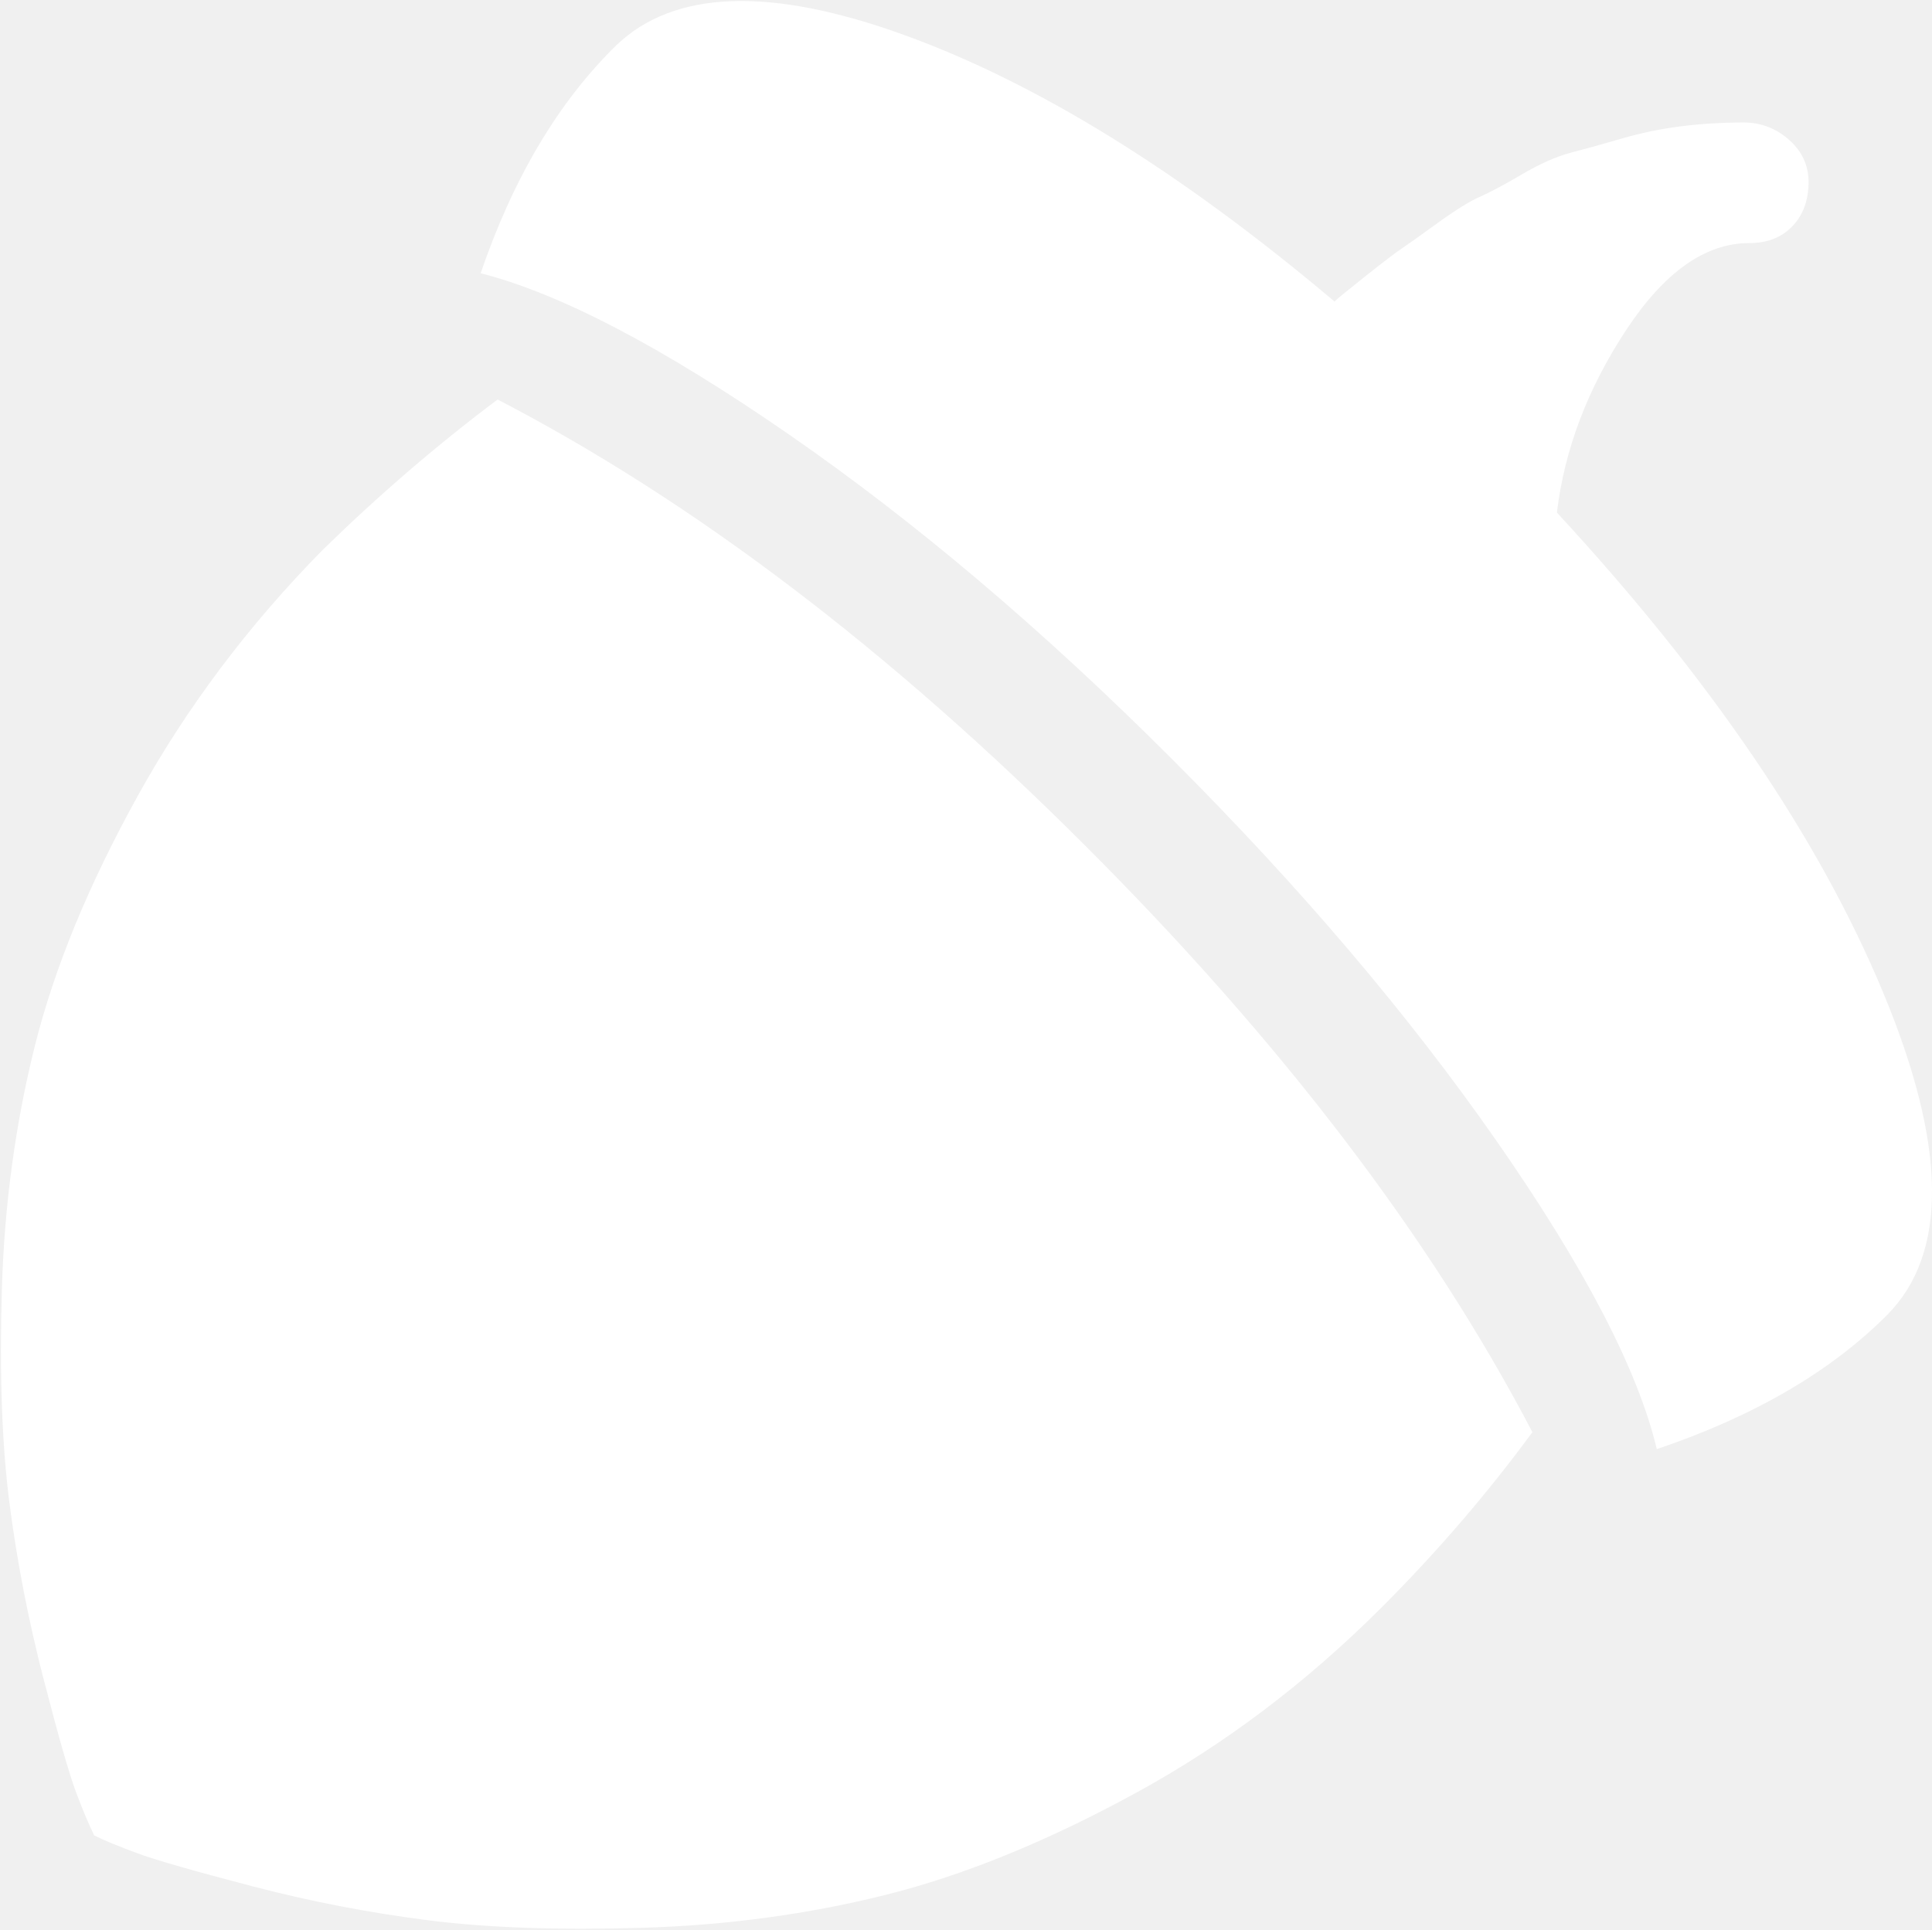
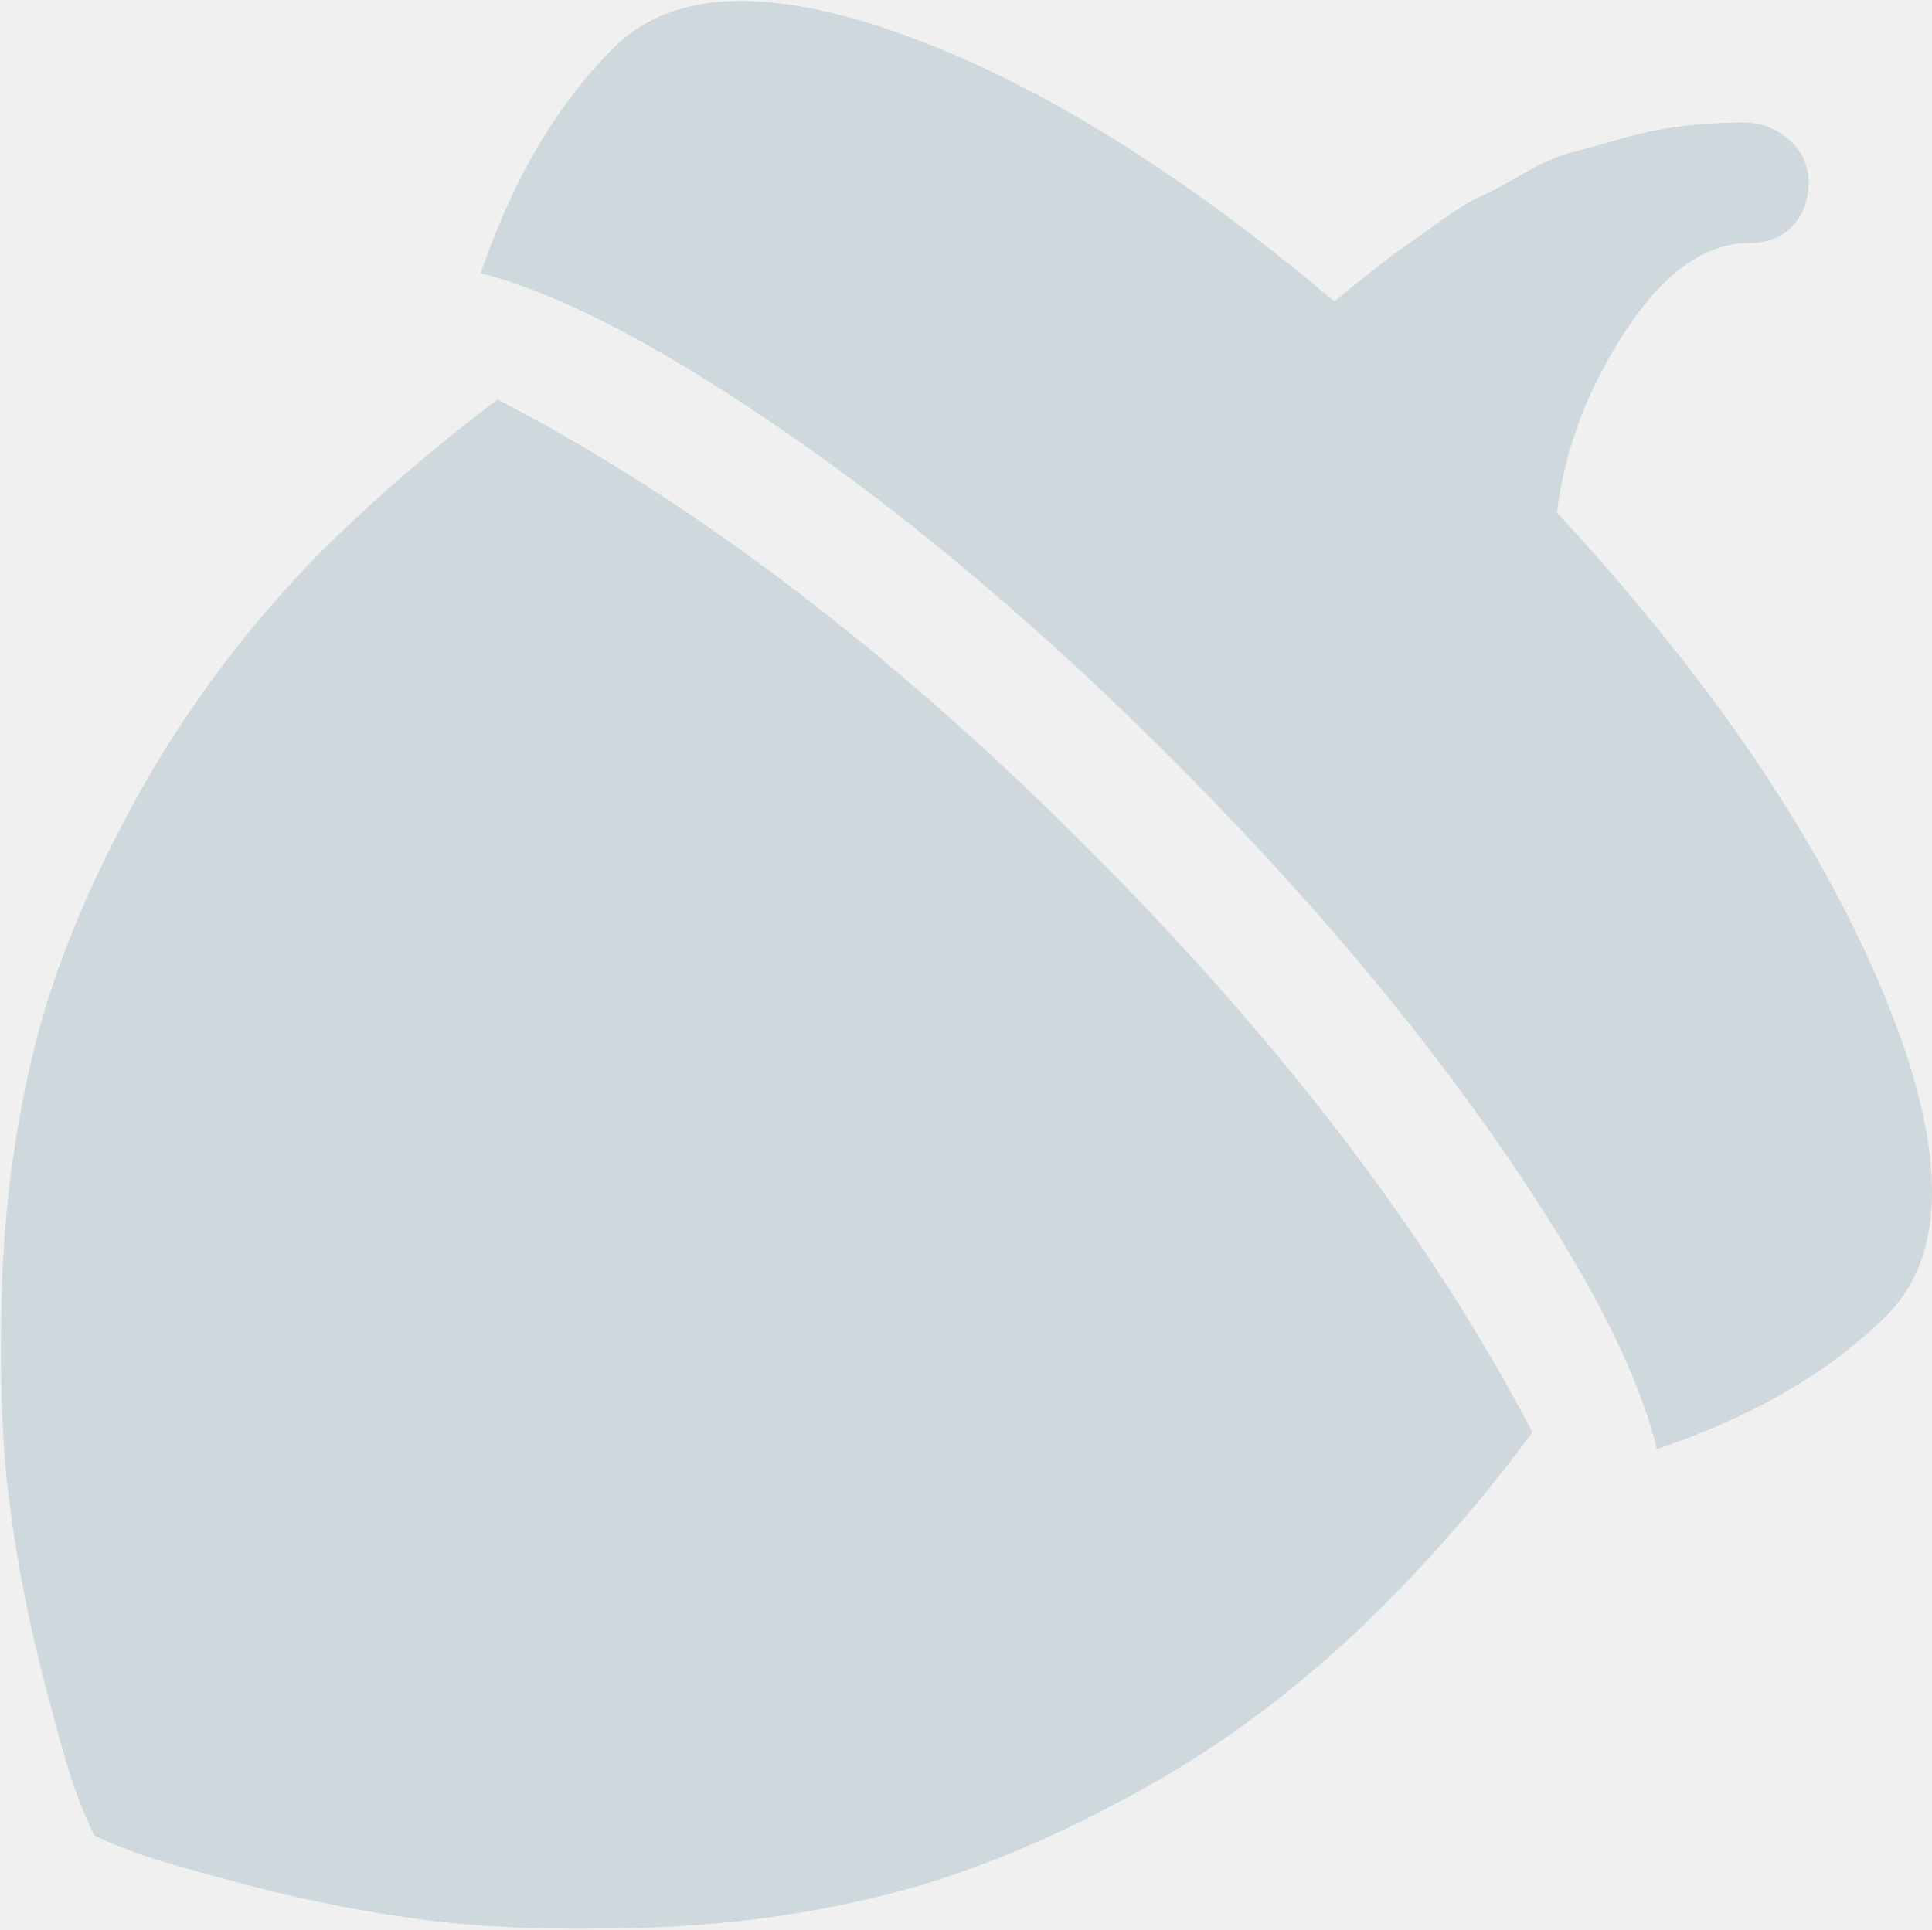
<svg xmlns="http://www.w3.org/2000/svg" width="undefined" height="undefined" viewBox="0 0 1025 1024">
-   <path fill="white" d="M928 129q-35 0-65.5 46.5T826 272q122 132 173 254.5t2 171.5q-45 45-122 71q-15-63-85-163.5t-172.5-203t-203-172T255 145q26-76 72-121q46-44 152.5-5.5T708 160q2-2 16.5-13.5t19-14.5t19-13.5t22.5-14t22.5-12t26-11.5t27-7.5T892 67t33-2q14 0 24.5 9.5t10 23.5t-9 22.5T928 129zM576 449q156 156 237 311q-36 49-80 93q-60 60-130.5 98.5t-132.5 54t-129 17.5t-114-4t-93-18t-61-17.5t-23-9.5q-4-8-9.5-22.5t-17.5-61t-18-93T1 684t17.5-129T73 422.5T171 292q45-44 93-80q156 81 312 237z" />
+   <path fill="#CFD8DC" d="M928 129q-35 0-65.5 46.5T826 272q122 132 173 254.5t2 171.5q-45 45-122 71q-15-63-85-163.5t-172.5-203t-203-172T255 145q26-76 72-121q46-44 152.5-5.5T708 160q2-2 16.5-13.5t19-14.5t19-13.5t22.5-14t22.5-12t26-11.5t27-7.5T892 67t33-2q14 0 24.5 9.5t10 23.5t-9 22.5T928 129zM576 449q156 156 237 311q-36 49-80 93q-60 60-130.5 98.5t-132.5 54t-129 17.5t-114-4t-93-18t-61-17.5t-23-9.5q-4-8-9.5-22.5t-17.5-61t-18-93T1 684t17.5-129T73 422.5T171 292q45-44 93-80q156 81 312 237z" />
</svg>
